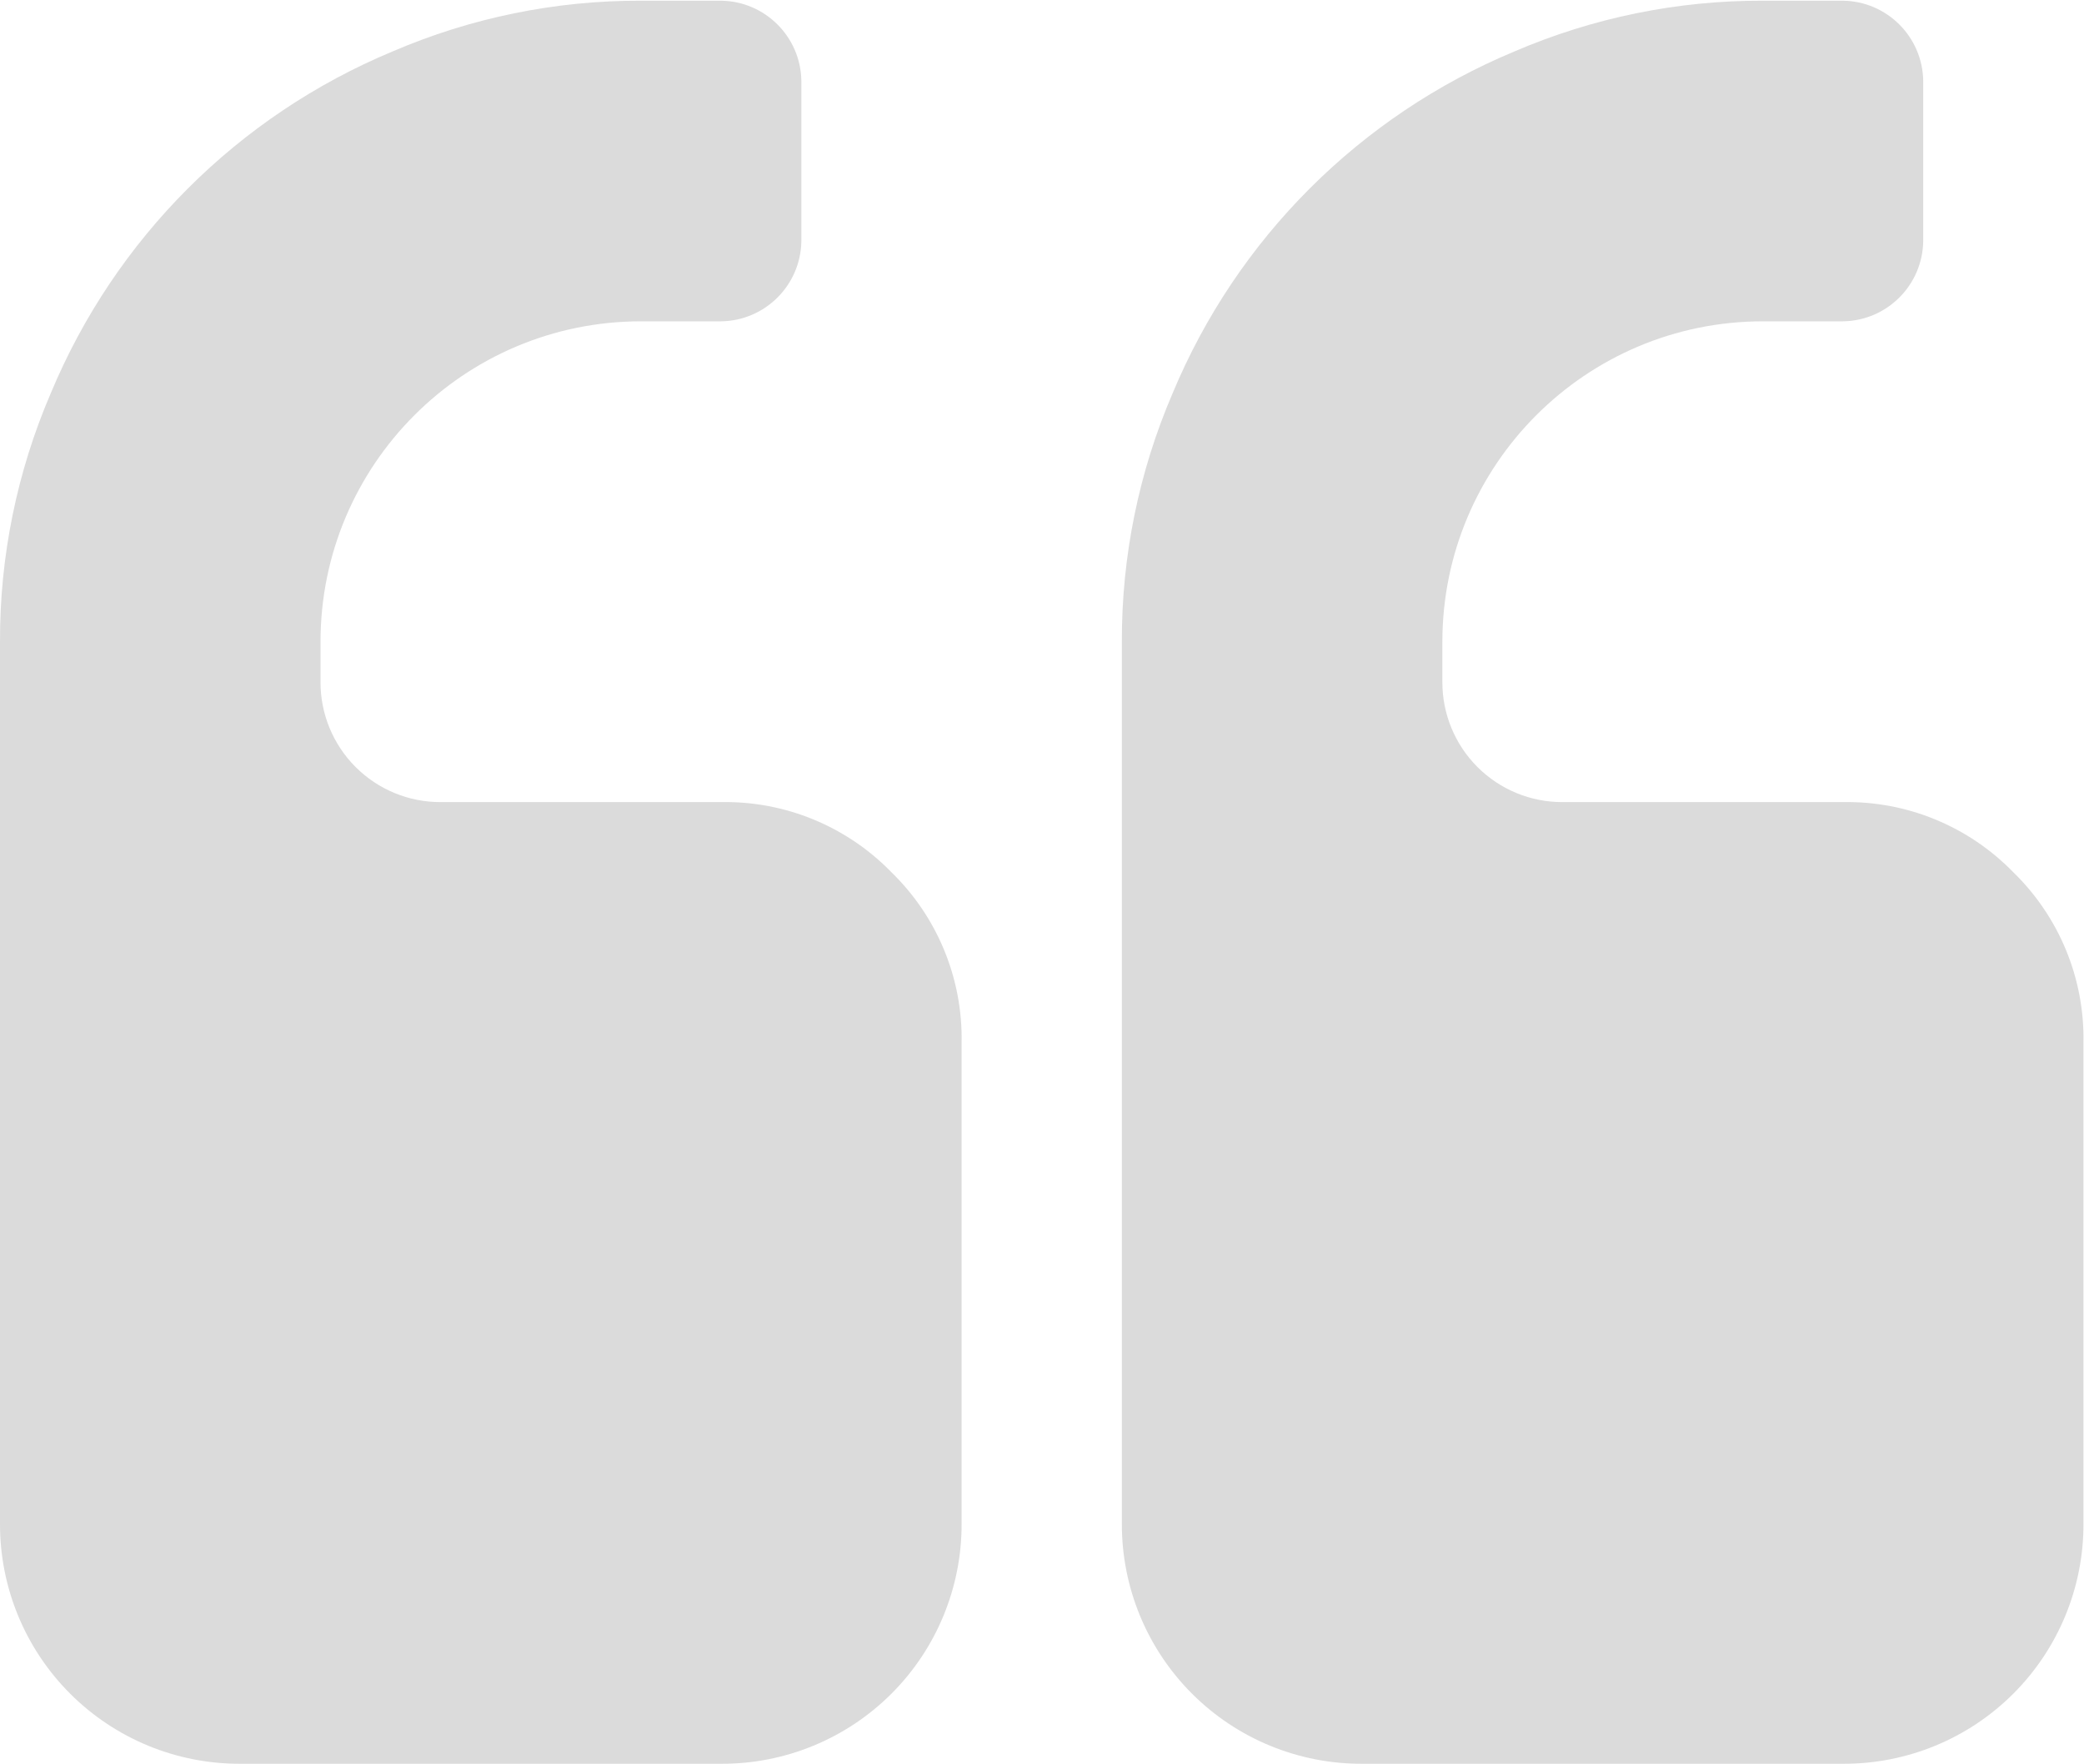
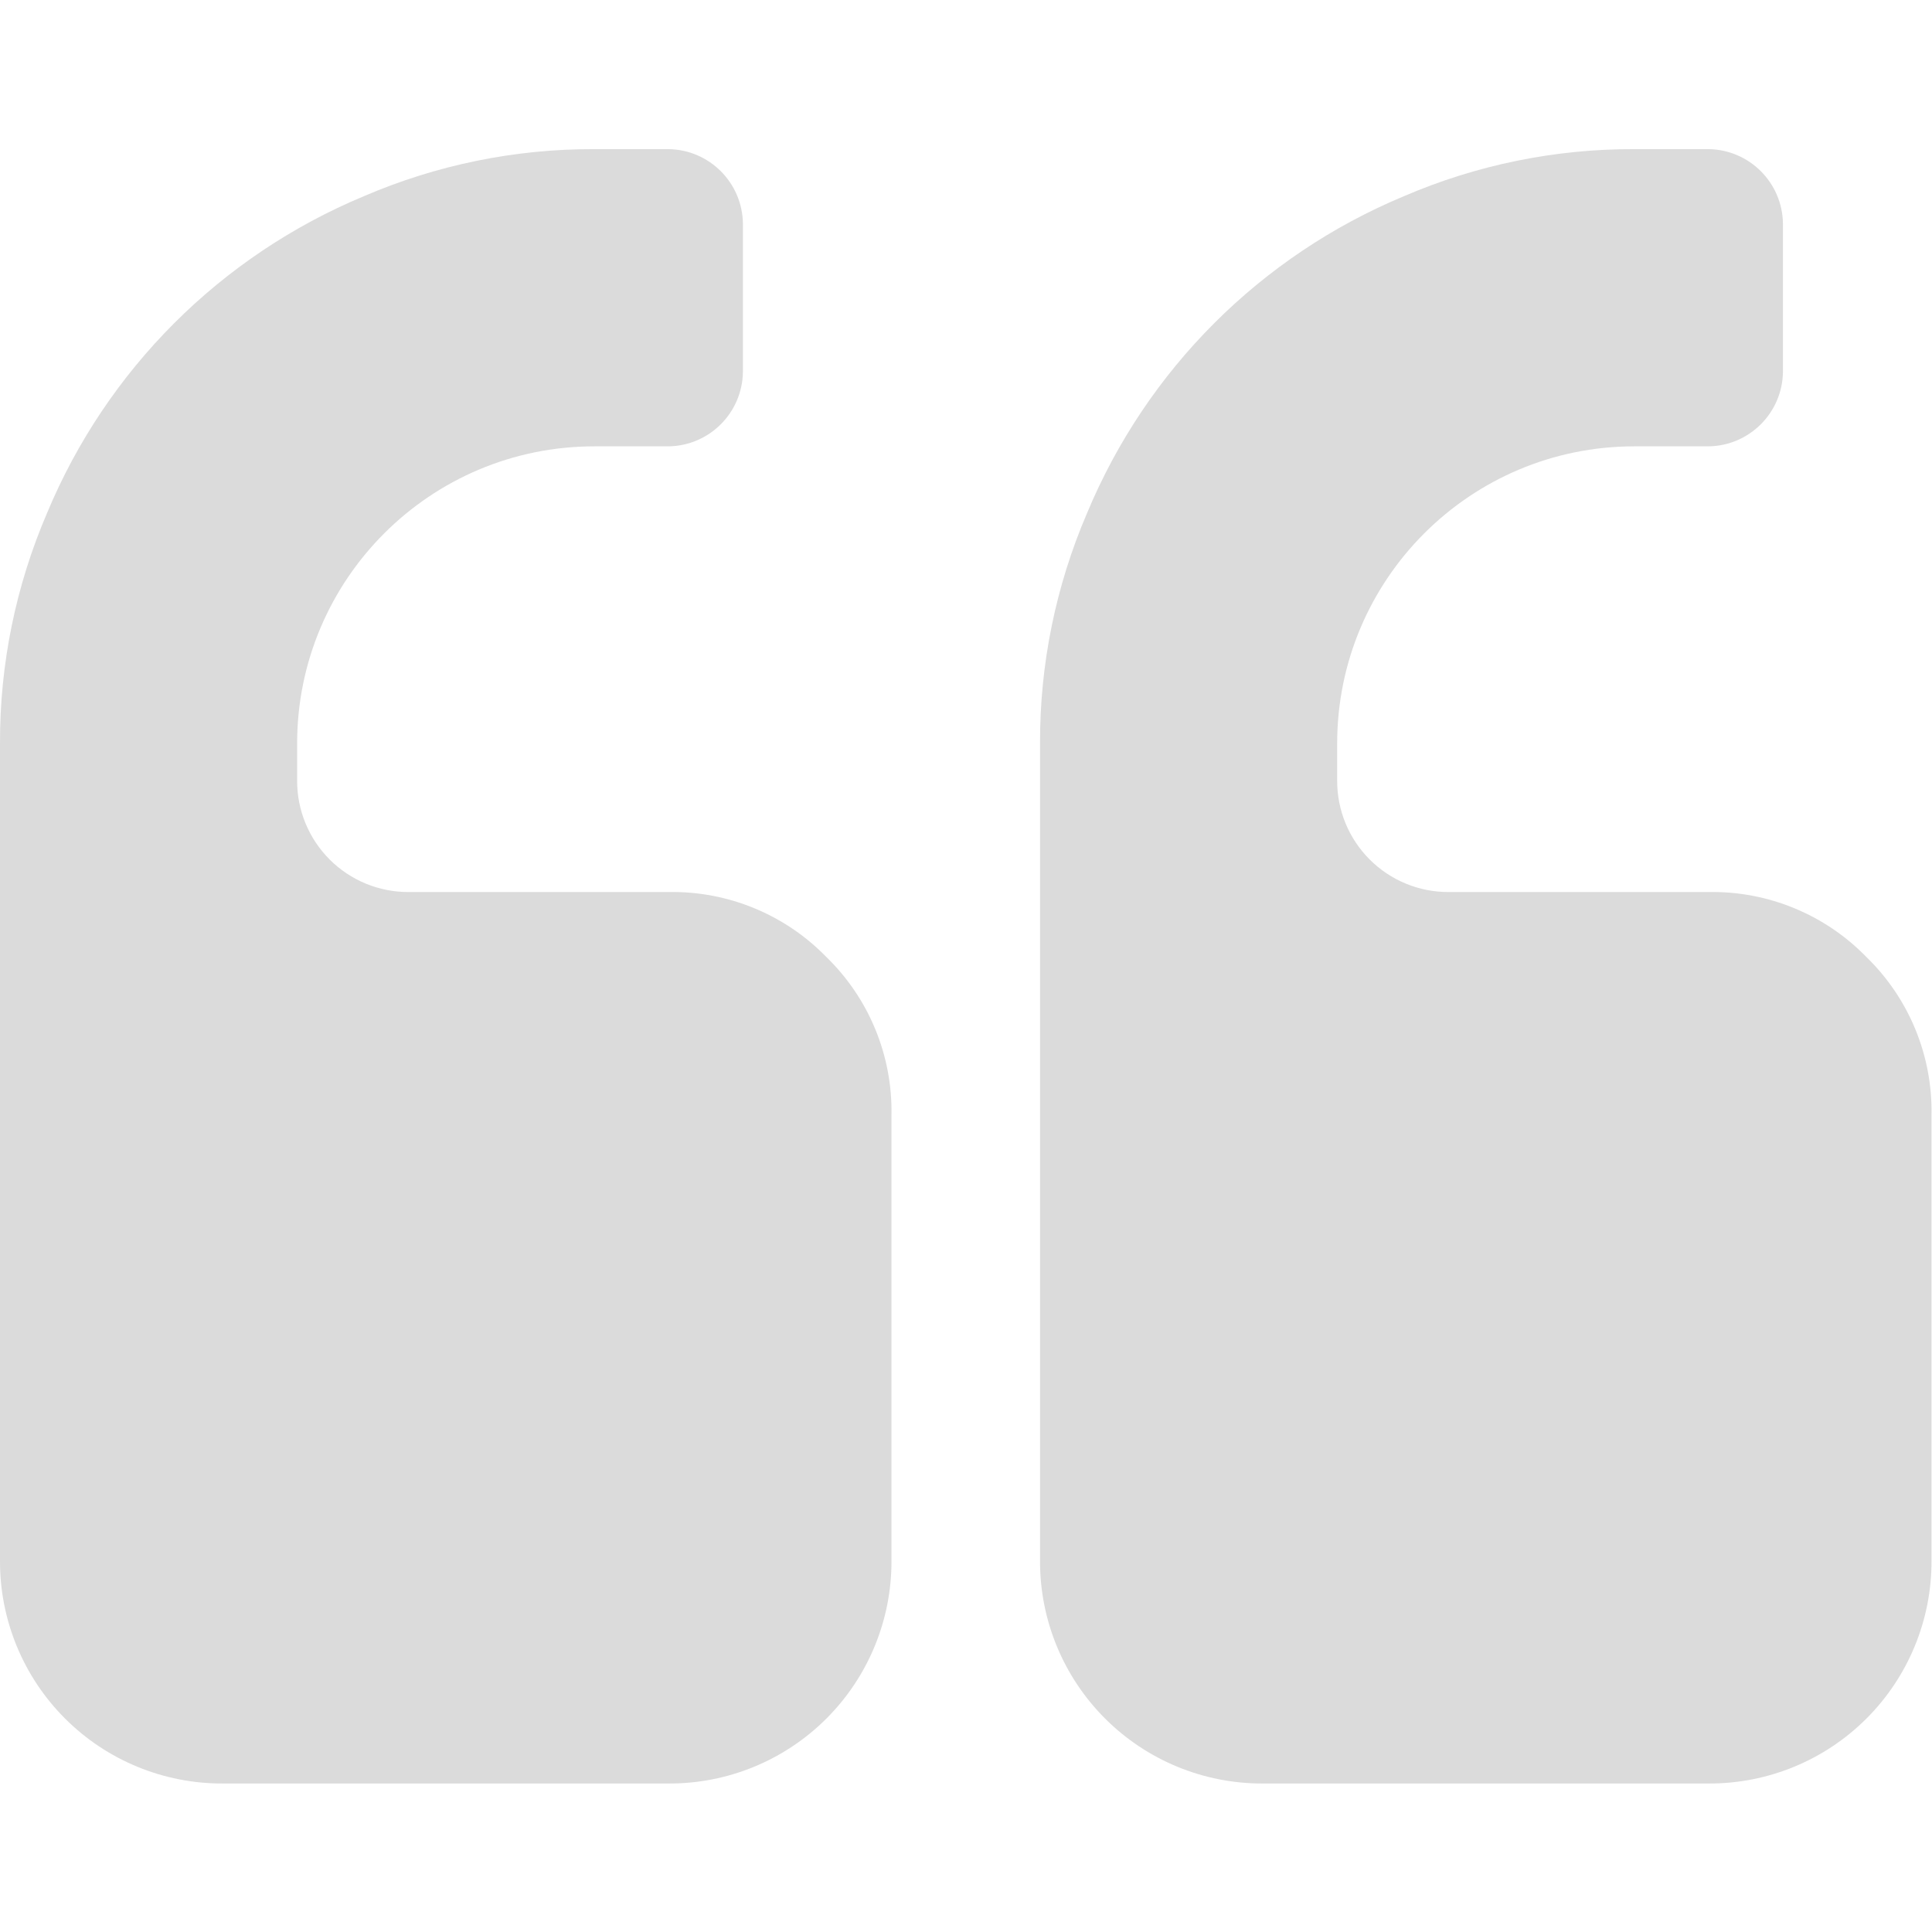
- <svg xmlns="http://www.w3.org/2000/svg" t="1560052338461" class="icon" style="" viewBox="0 0 1210 1024" version="1.1" p-id="4162" width="37.812" height="32">
+ <svg xmlns="http://www.w3.org/2000/svg" t="1560052338461" class="icon" style="" viewBox="0 0 1210 1024" version="1.1" p-id="4162" width="25" height="25">
  <defs>
    <style type="text/css" />
  </defs>
  <path d="M517.588 506.413a134.482 134.482 0 0 0-98.857-40.735h-162.842a69.546 69.546 0 0 1-69.796-69.796v-23.249a186.141 186.141 0 0 1 186.141-186.09h46.498a47.249 47.249 0 0 0 46.548-46.548V46.949a47.249 47.249 0 0 0-46.548-46.548h-46.498a362.16 362.16 0 0 0-144.303 29.462A368.423 368.423 0 0 0 29.464 228.329 362.31 362.31 0 0 0 0.002 372.632v511.774a138.992 138.992 0 0 0 139.593 139.593h279.136a138.992 138.992 0 0 0 139.593-139.593V605.27a134.482 134.482 0 0 0-40.735-98.857z m651.367 0a134.482 134.482 0 0 0-98.857-40.735h-162.842a69.546 69.546 0 0 1-69.796-69.796v-23.249a186.141 186.141 0 0 1 186.141-186.09h46.498a47.249 47.249 0 0 0 46.548-46.548V46.949a47.249 47.249 0 0 0-46.548-46.548h-46.498a362.16 362.16 0 0 0-144.303 29.462 368.423 368.423 0 0 0-198.466 198.466A362.31 362.31 0 0 0 651.369 372.632v511.774a138.992 138.992 0 0 0 139.593 139.593h279.136a138.992 138.992 0 0 0 139.593-139.593V605.27a134.482 134.482 0 0 0-40.735-98.857z" fill="#dbdbdb" p-id="4163" />
</svg>
